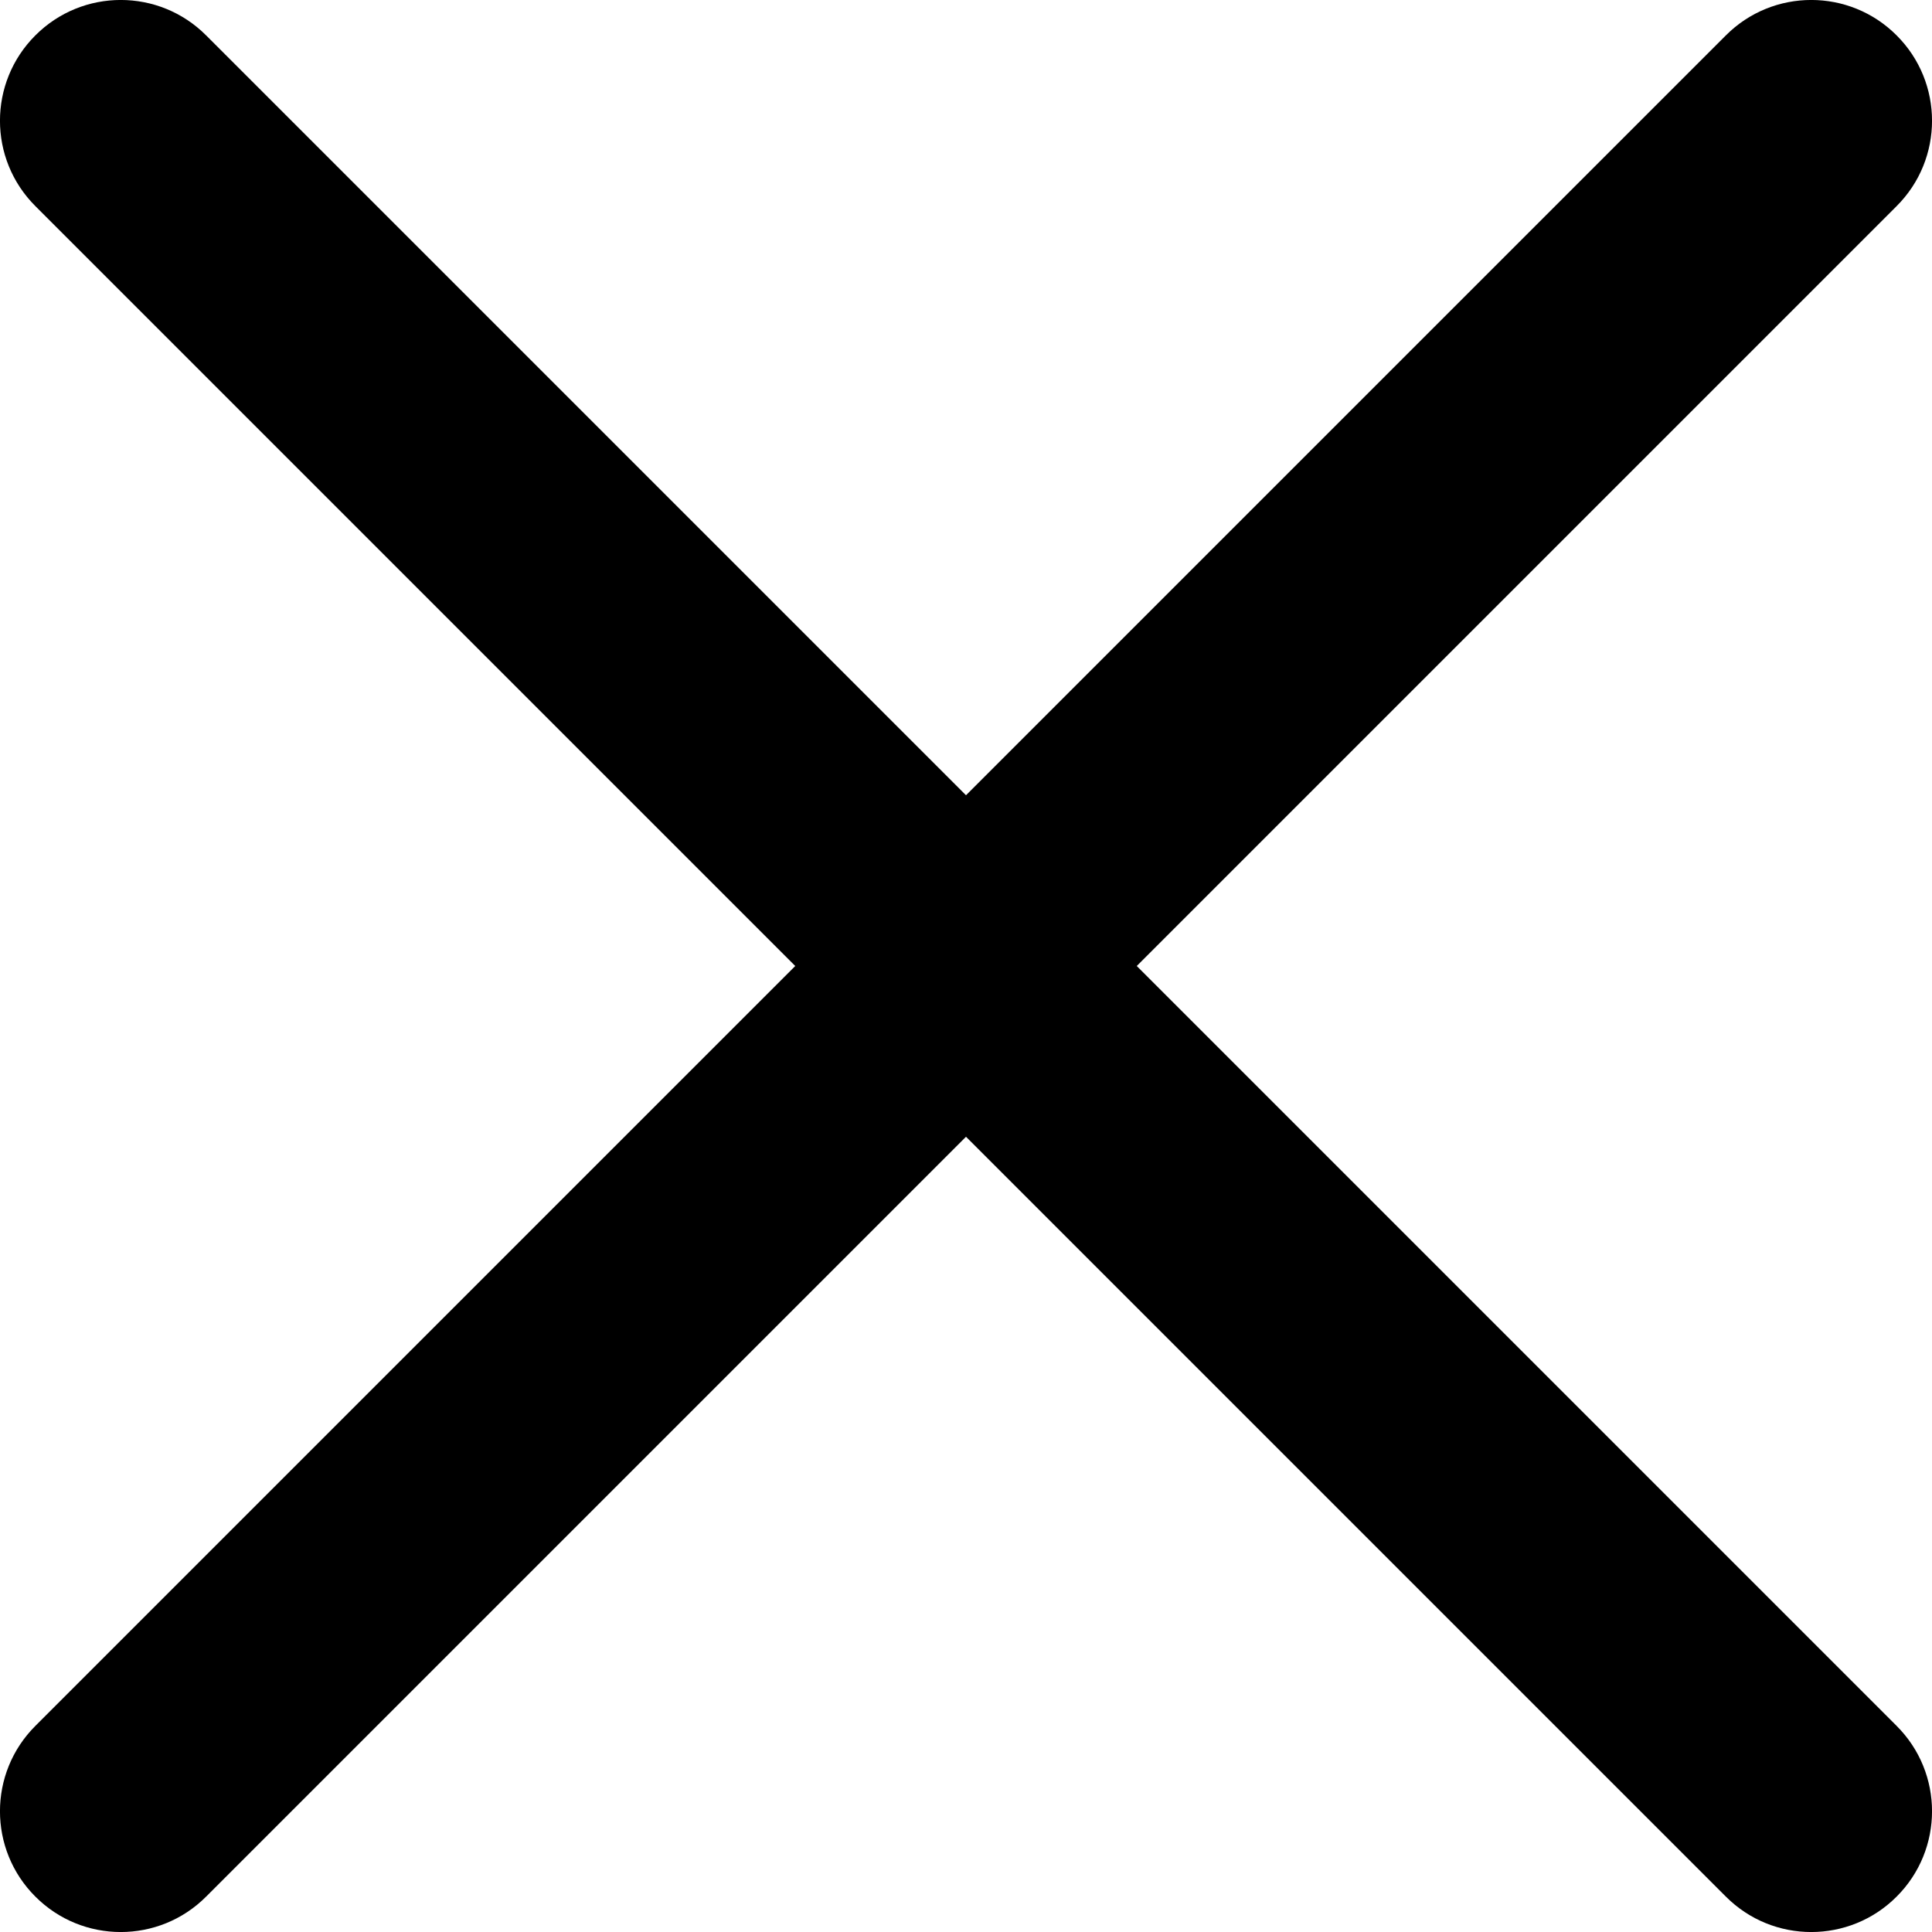
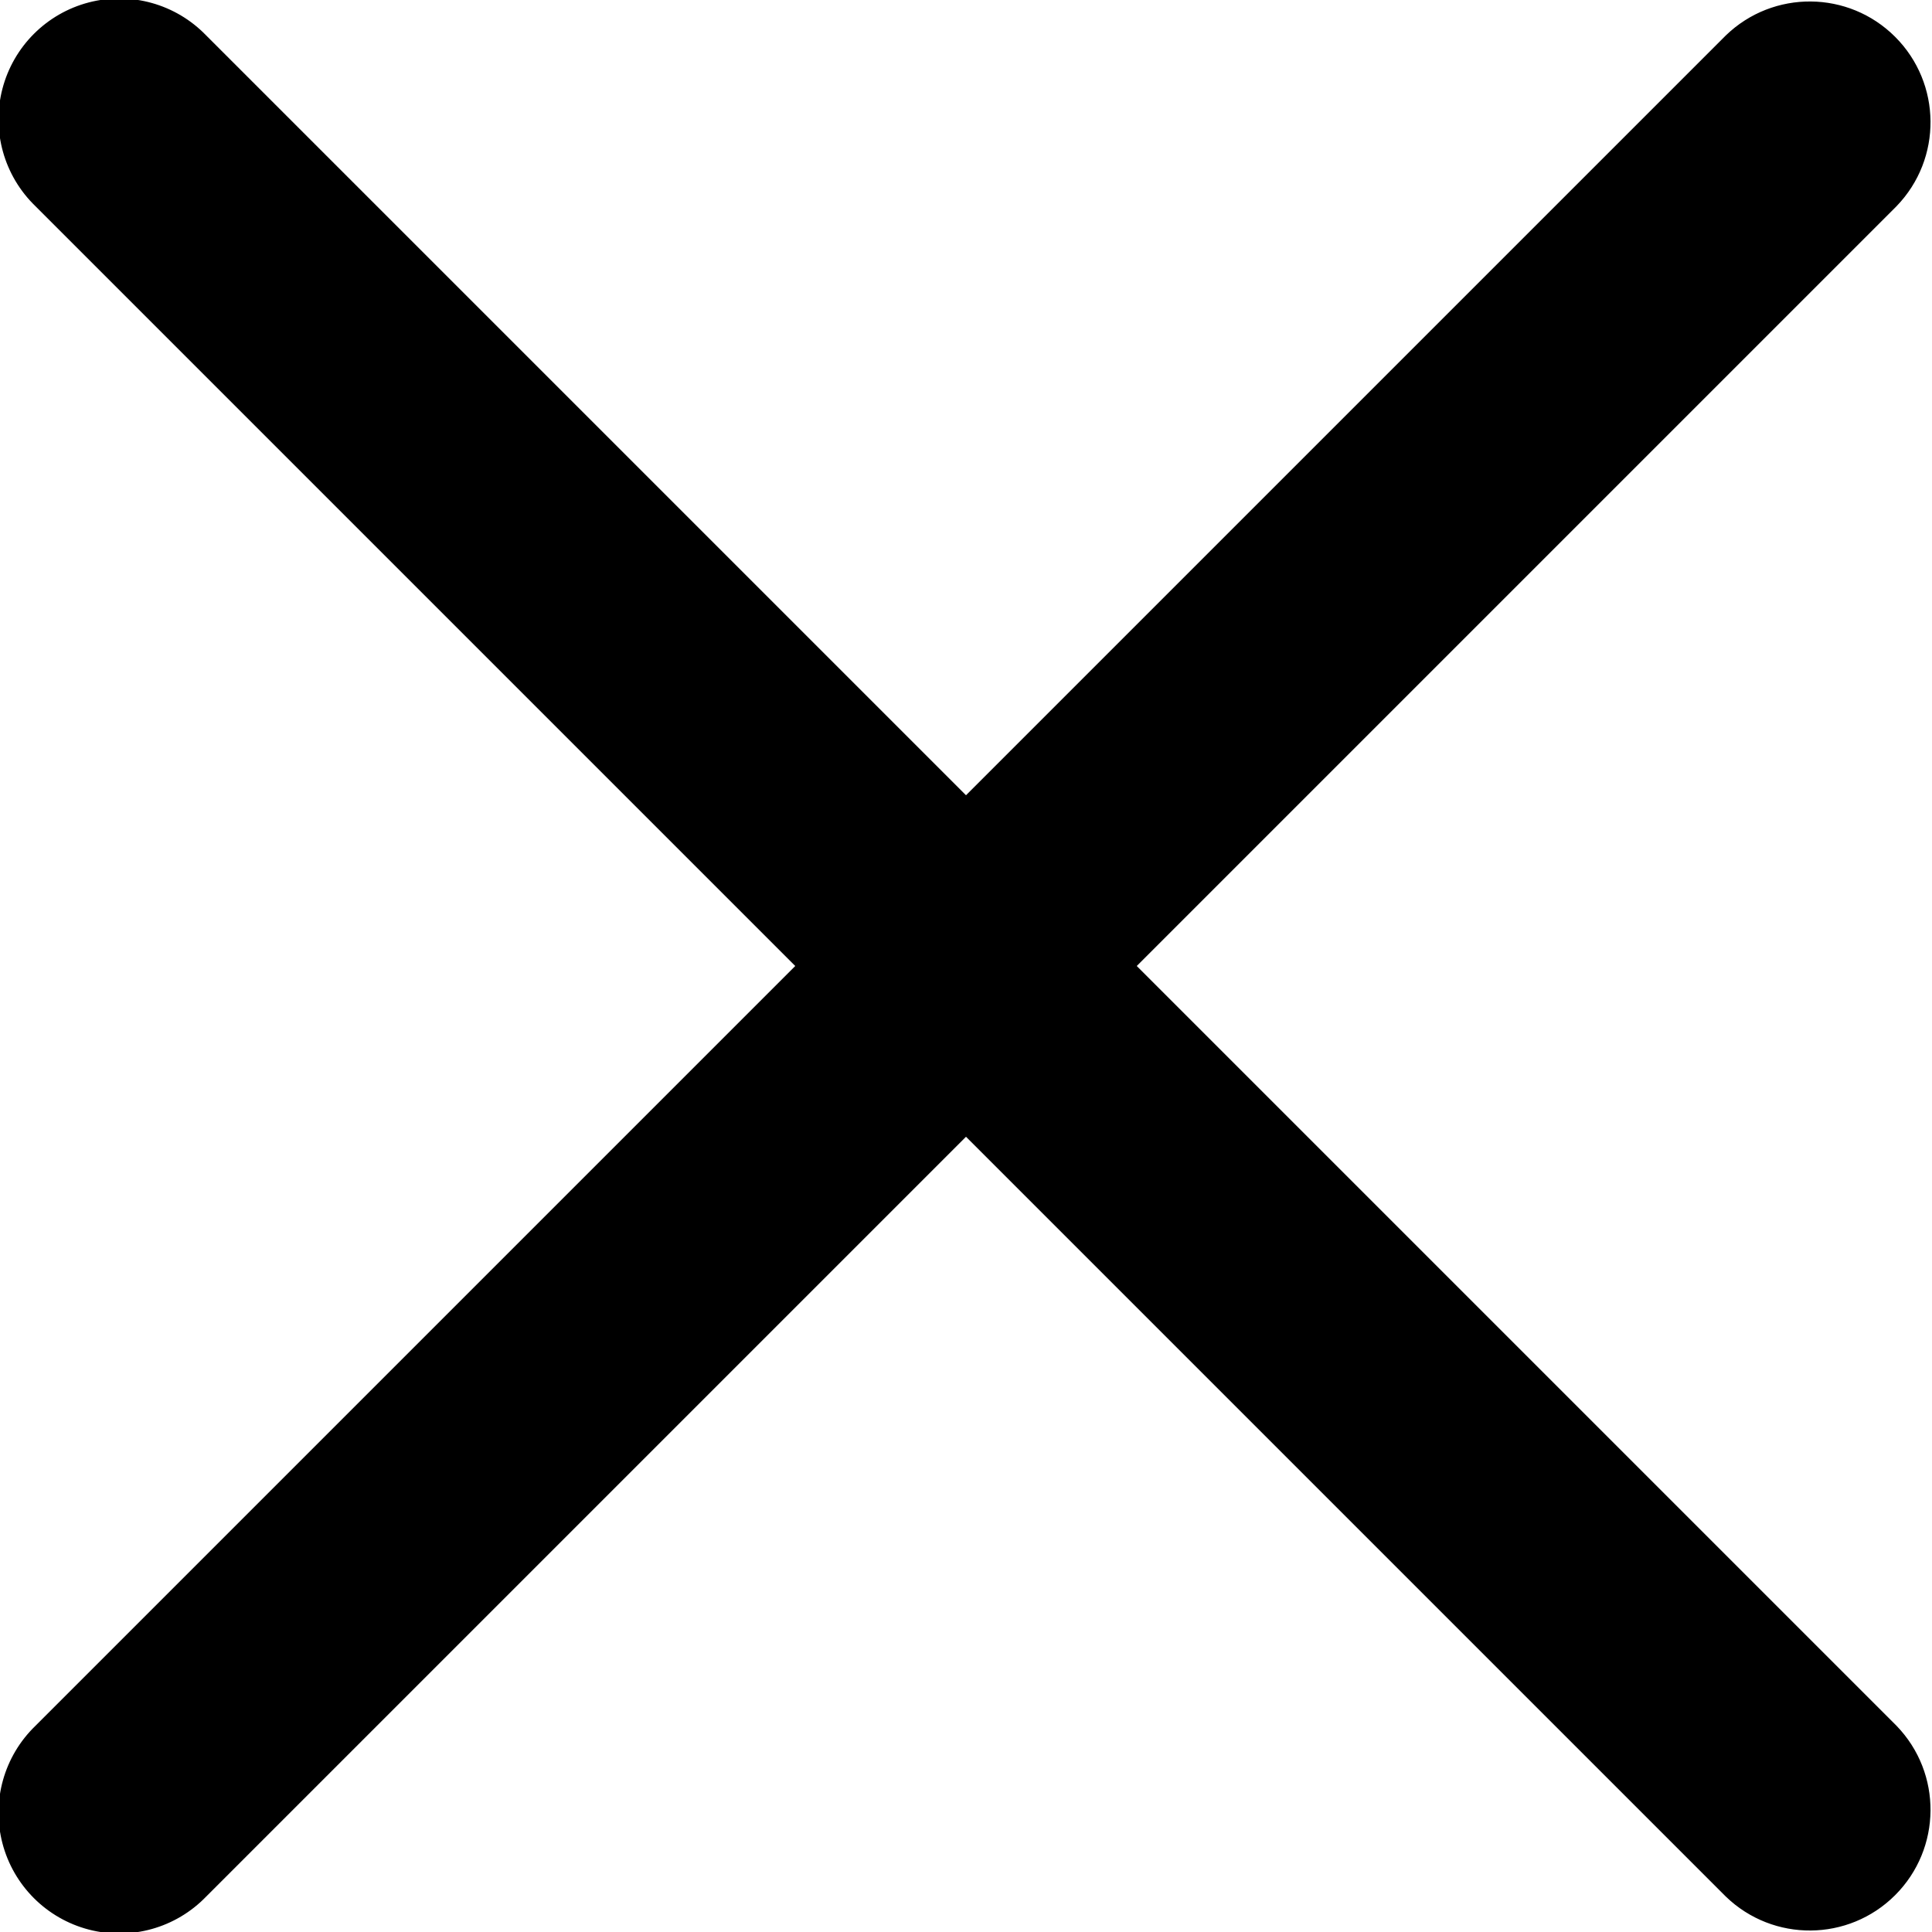
<svg xmlns="http://www.w3.org/2000/svg" viewBox="0 0 16 16">
-   <path fill-rule="evenodd" d="M8,6.586 L14.293,0.293 C14.683,-0.098 15.317,-0.098 15.707,0.293 C16.098,0.683 16.098,1.317 15.707,1.707 L9.414,8 L15.707,14.293 C16.098,14.683 16.098,15.317 15.707,15.707 C15.317,16.098 14.683,16.098 14.293,15.707 L8,9.414 L1.707,15.707 C1.317,16.098 0.683,16.098 0.293,15.707 C-0.098,15.317 -0.098,14.683 0.293,14.293 L6.586,8 L0.293,1.707 C-0.098,1.317 -0.098,0.683 0.293,0.293 C0.683,-0.098 1.317,-0.098 1.707,0.293 L8,6.586 Z" />
+   <path fill-rule="evenodd" d="M8 6.586L14.293.293a1 1 0 0 1 1.414 1.414L9.414 8l6.293 6.293a1 1 0 0 1-1.414 1.414L8 9.414l-6.293 6.293a1 1 0 1 1-1.414-1.414L6.586 8 .293 1.707A1 1 0 1 1 1.707.293L8 6.586z" />
</svg>
